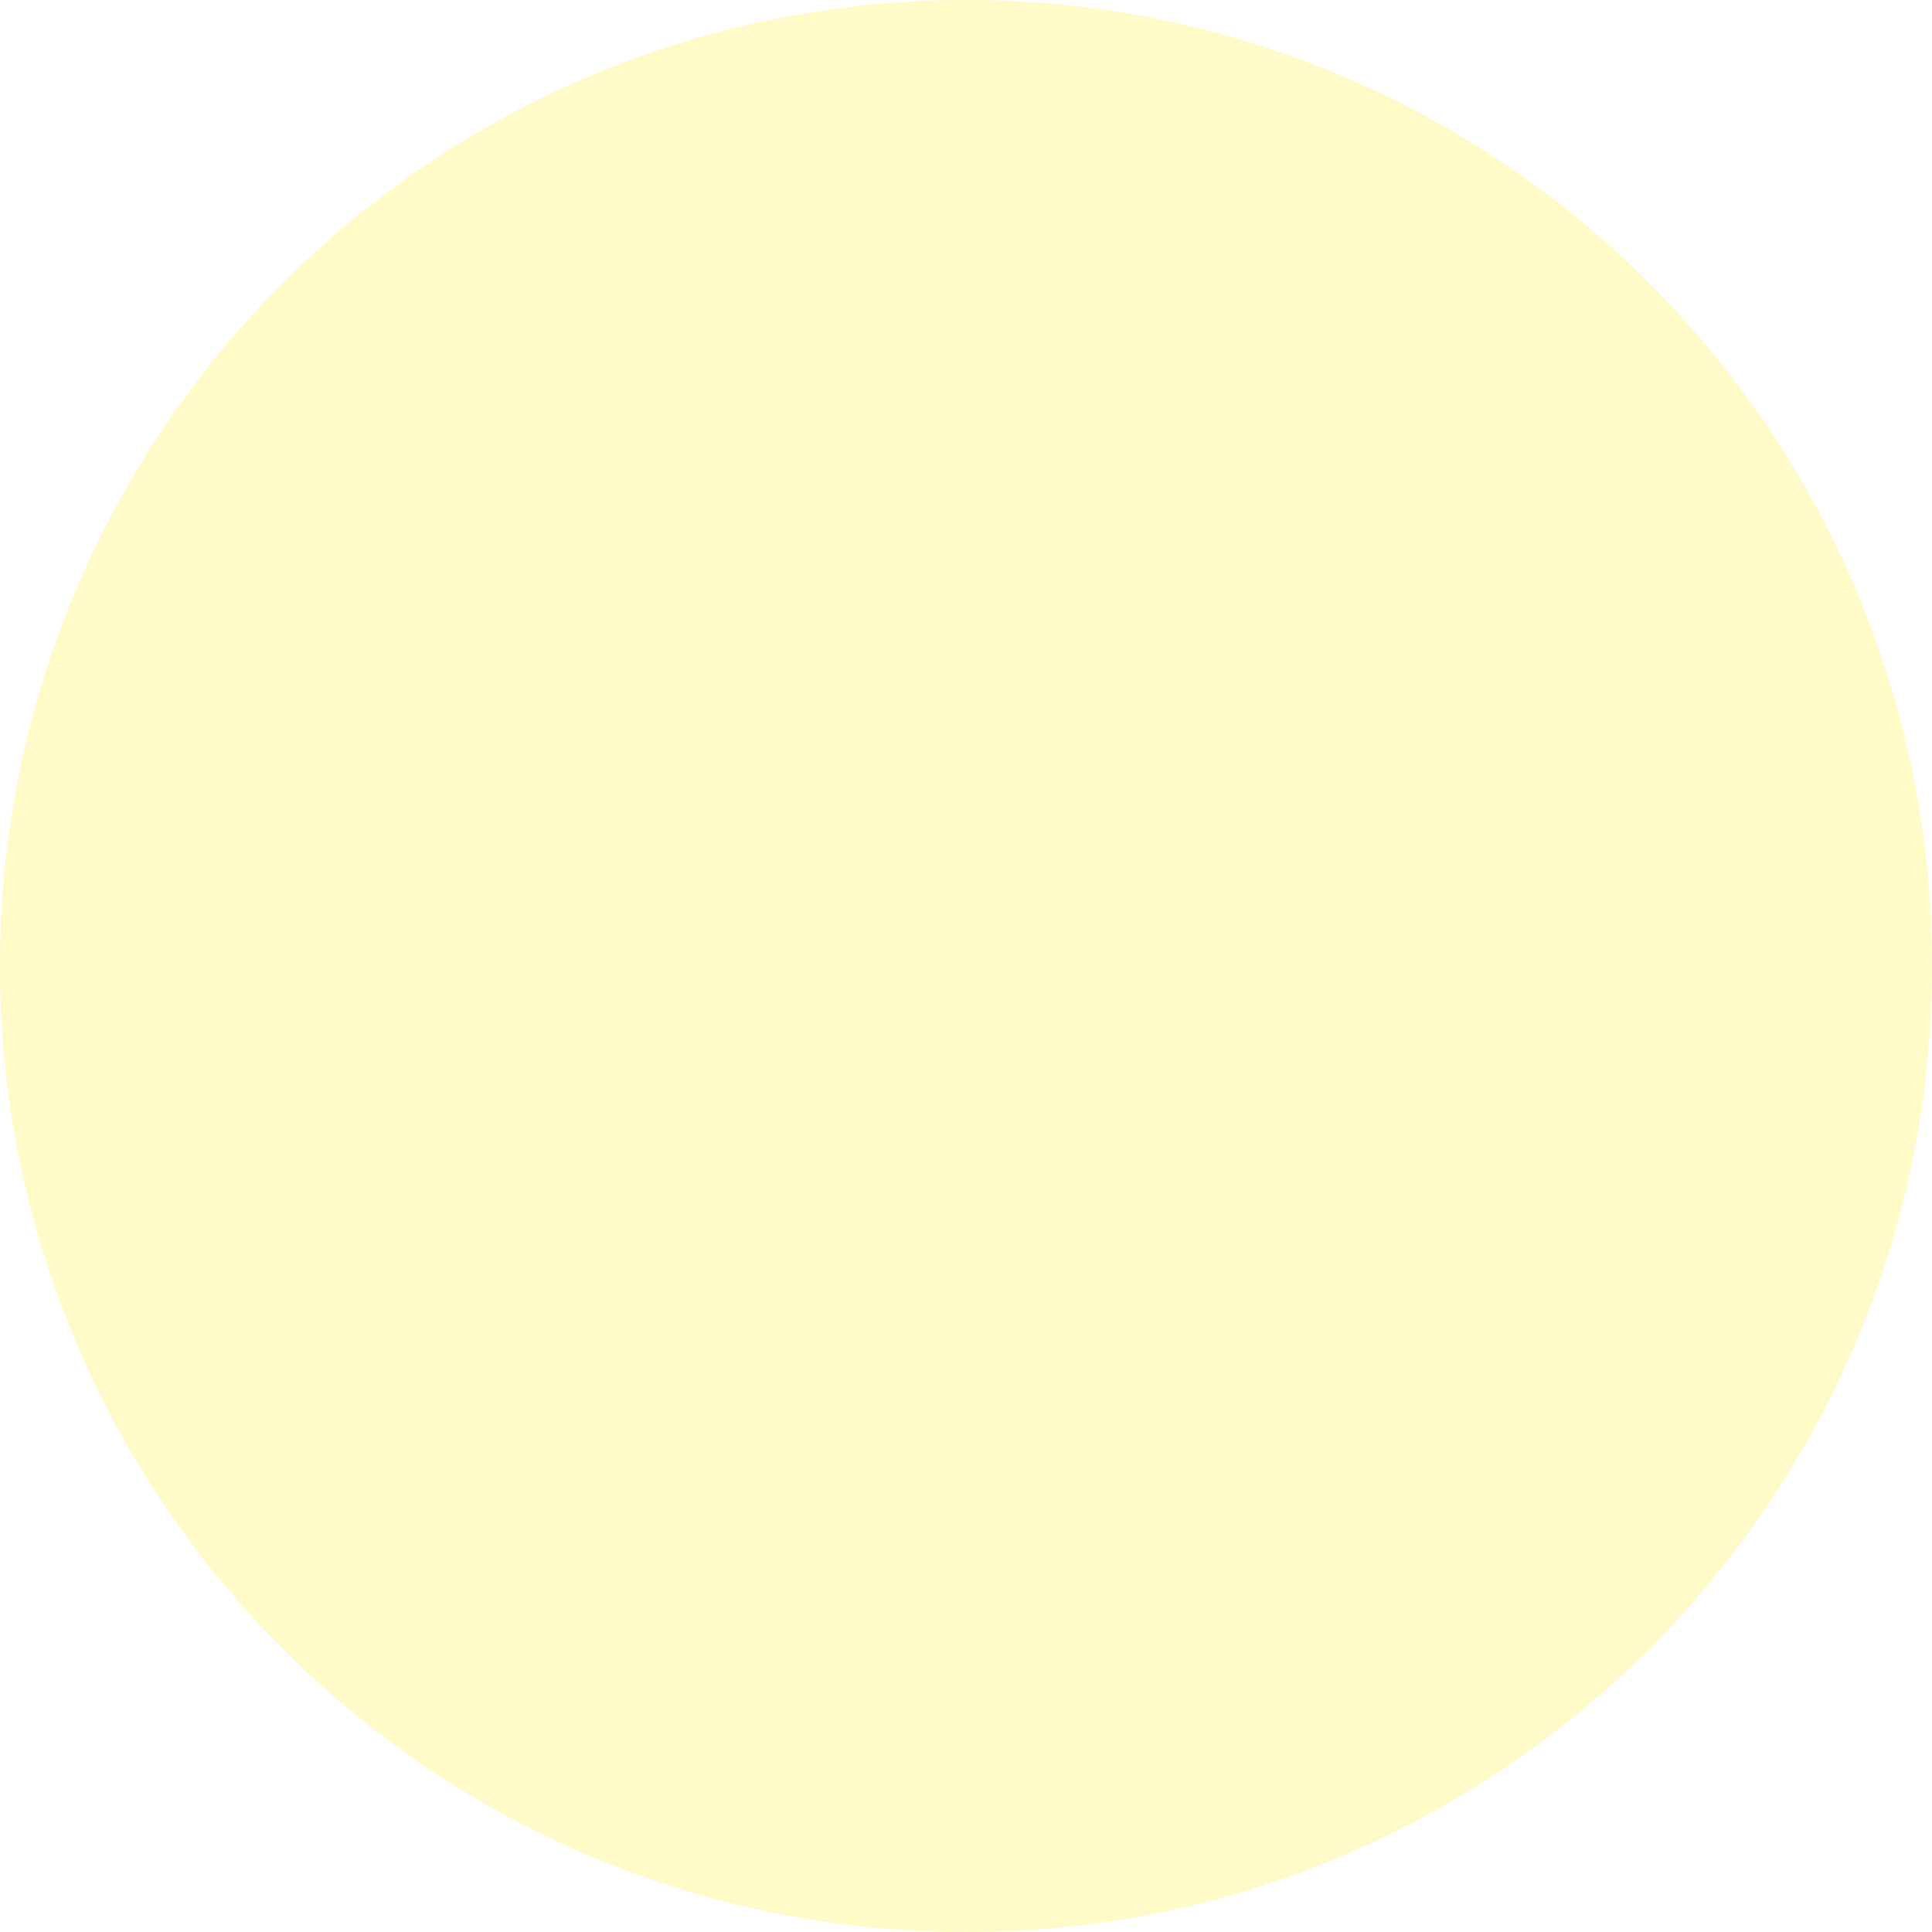
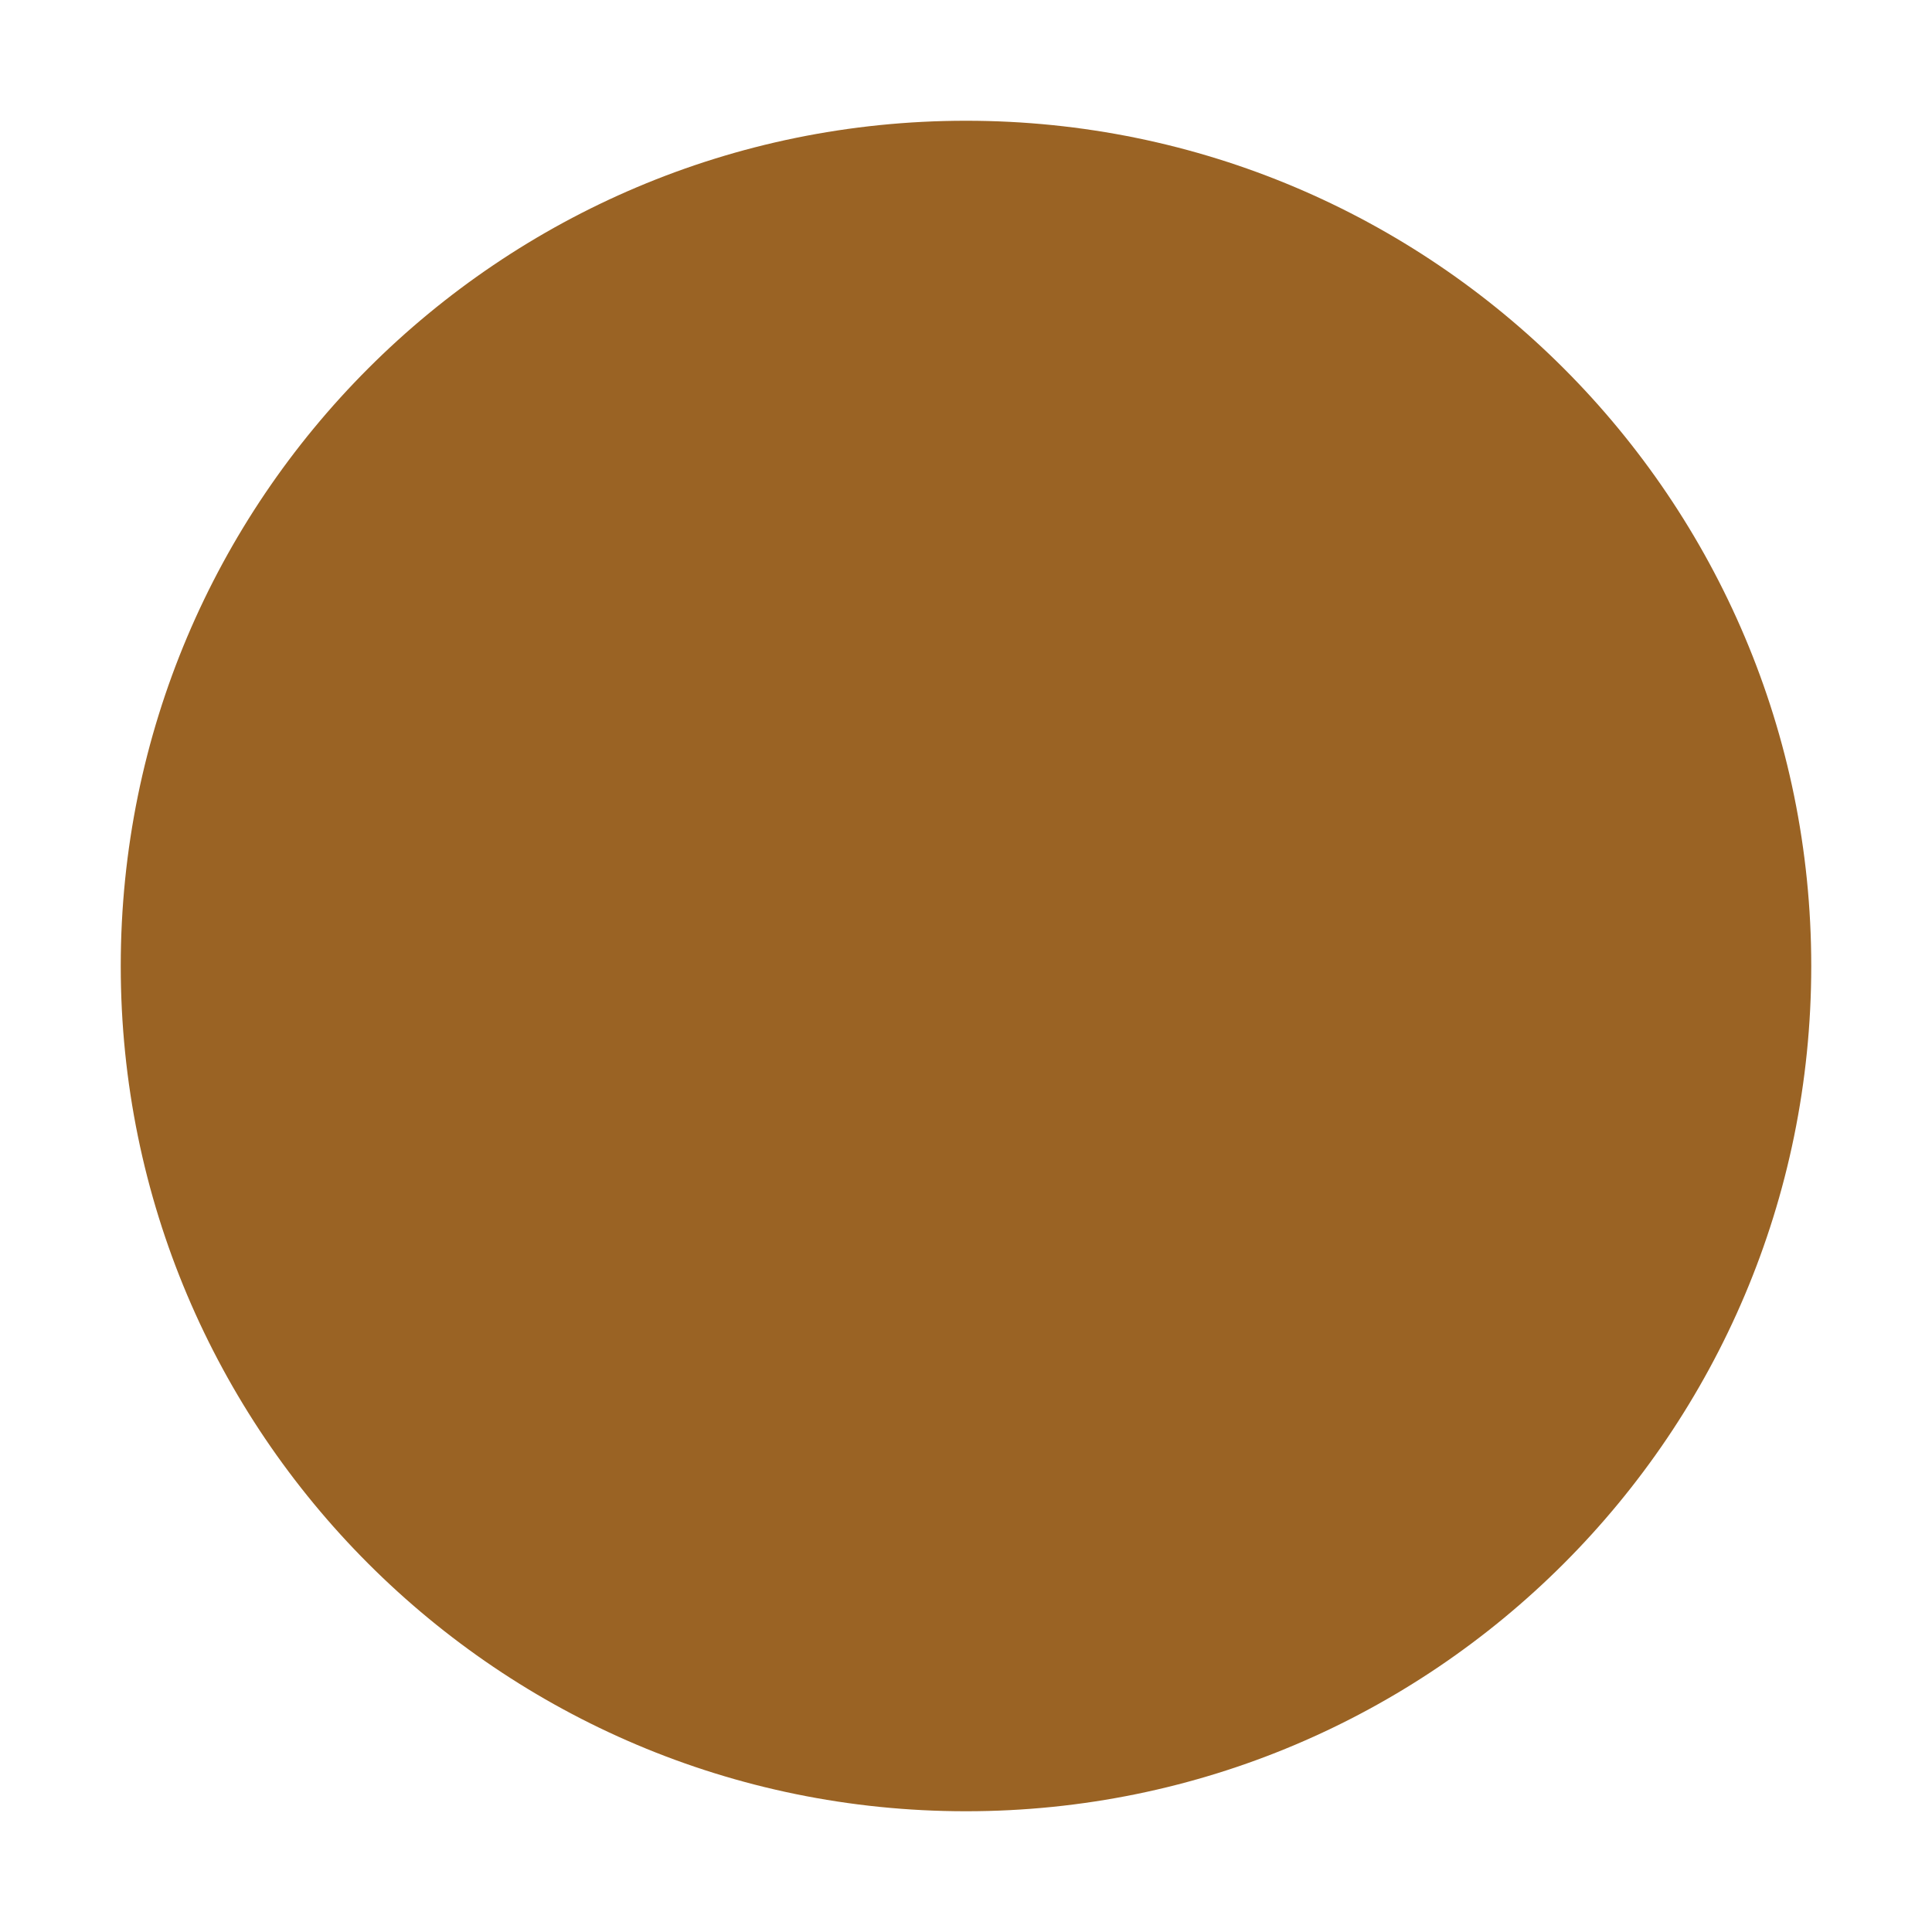
- <svg xmlns="http://www.w3.org/2000/svg" baseProfile="full" height="15" version="1.1" width="15">
+ <svg xmlns="http://www.w3.org/2000/svg" baseProfile="full" height="16" version="1.1" width="16">
  <defs />
-   <ellipse cx="7.5" cy="7.5" fill="rgb(255, 250, 200)" rx="7.5" ry="7.5" stroke="none" />
+   <ellipse cx="8.0" cy="8.0" fill="rgb(154, 99, 36)" rx="7.0" ry="7.0" stroke="none" />
</svg>
